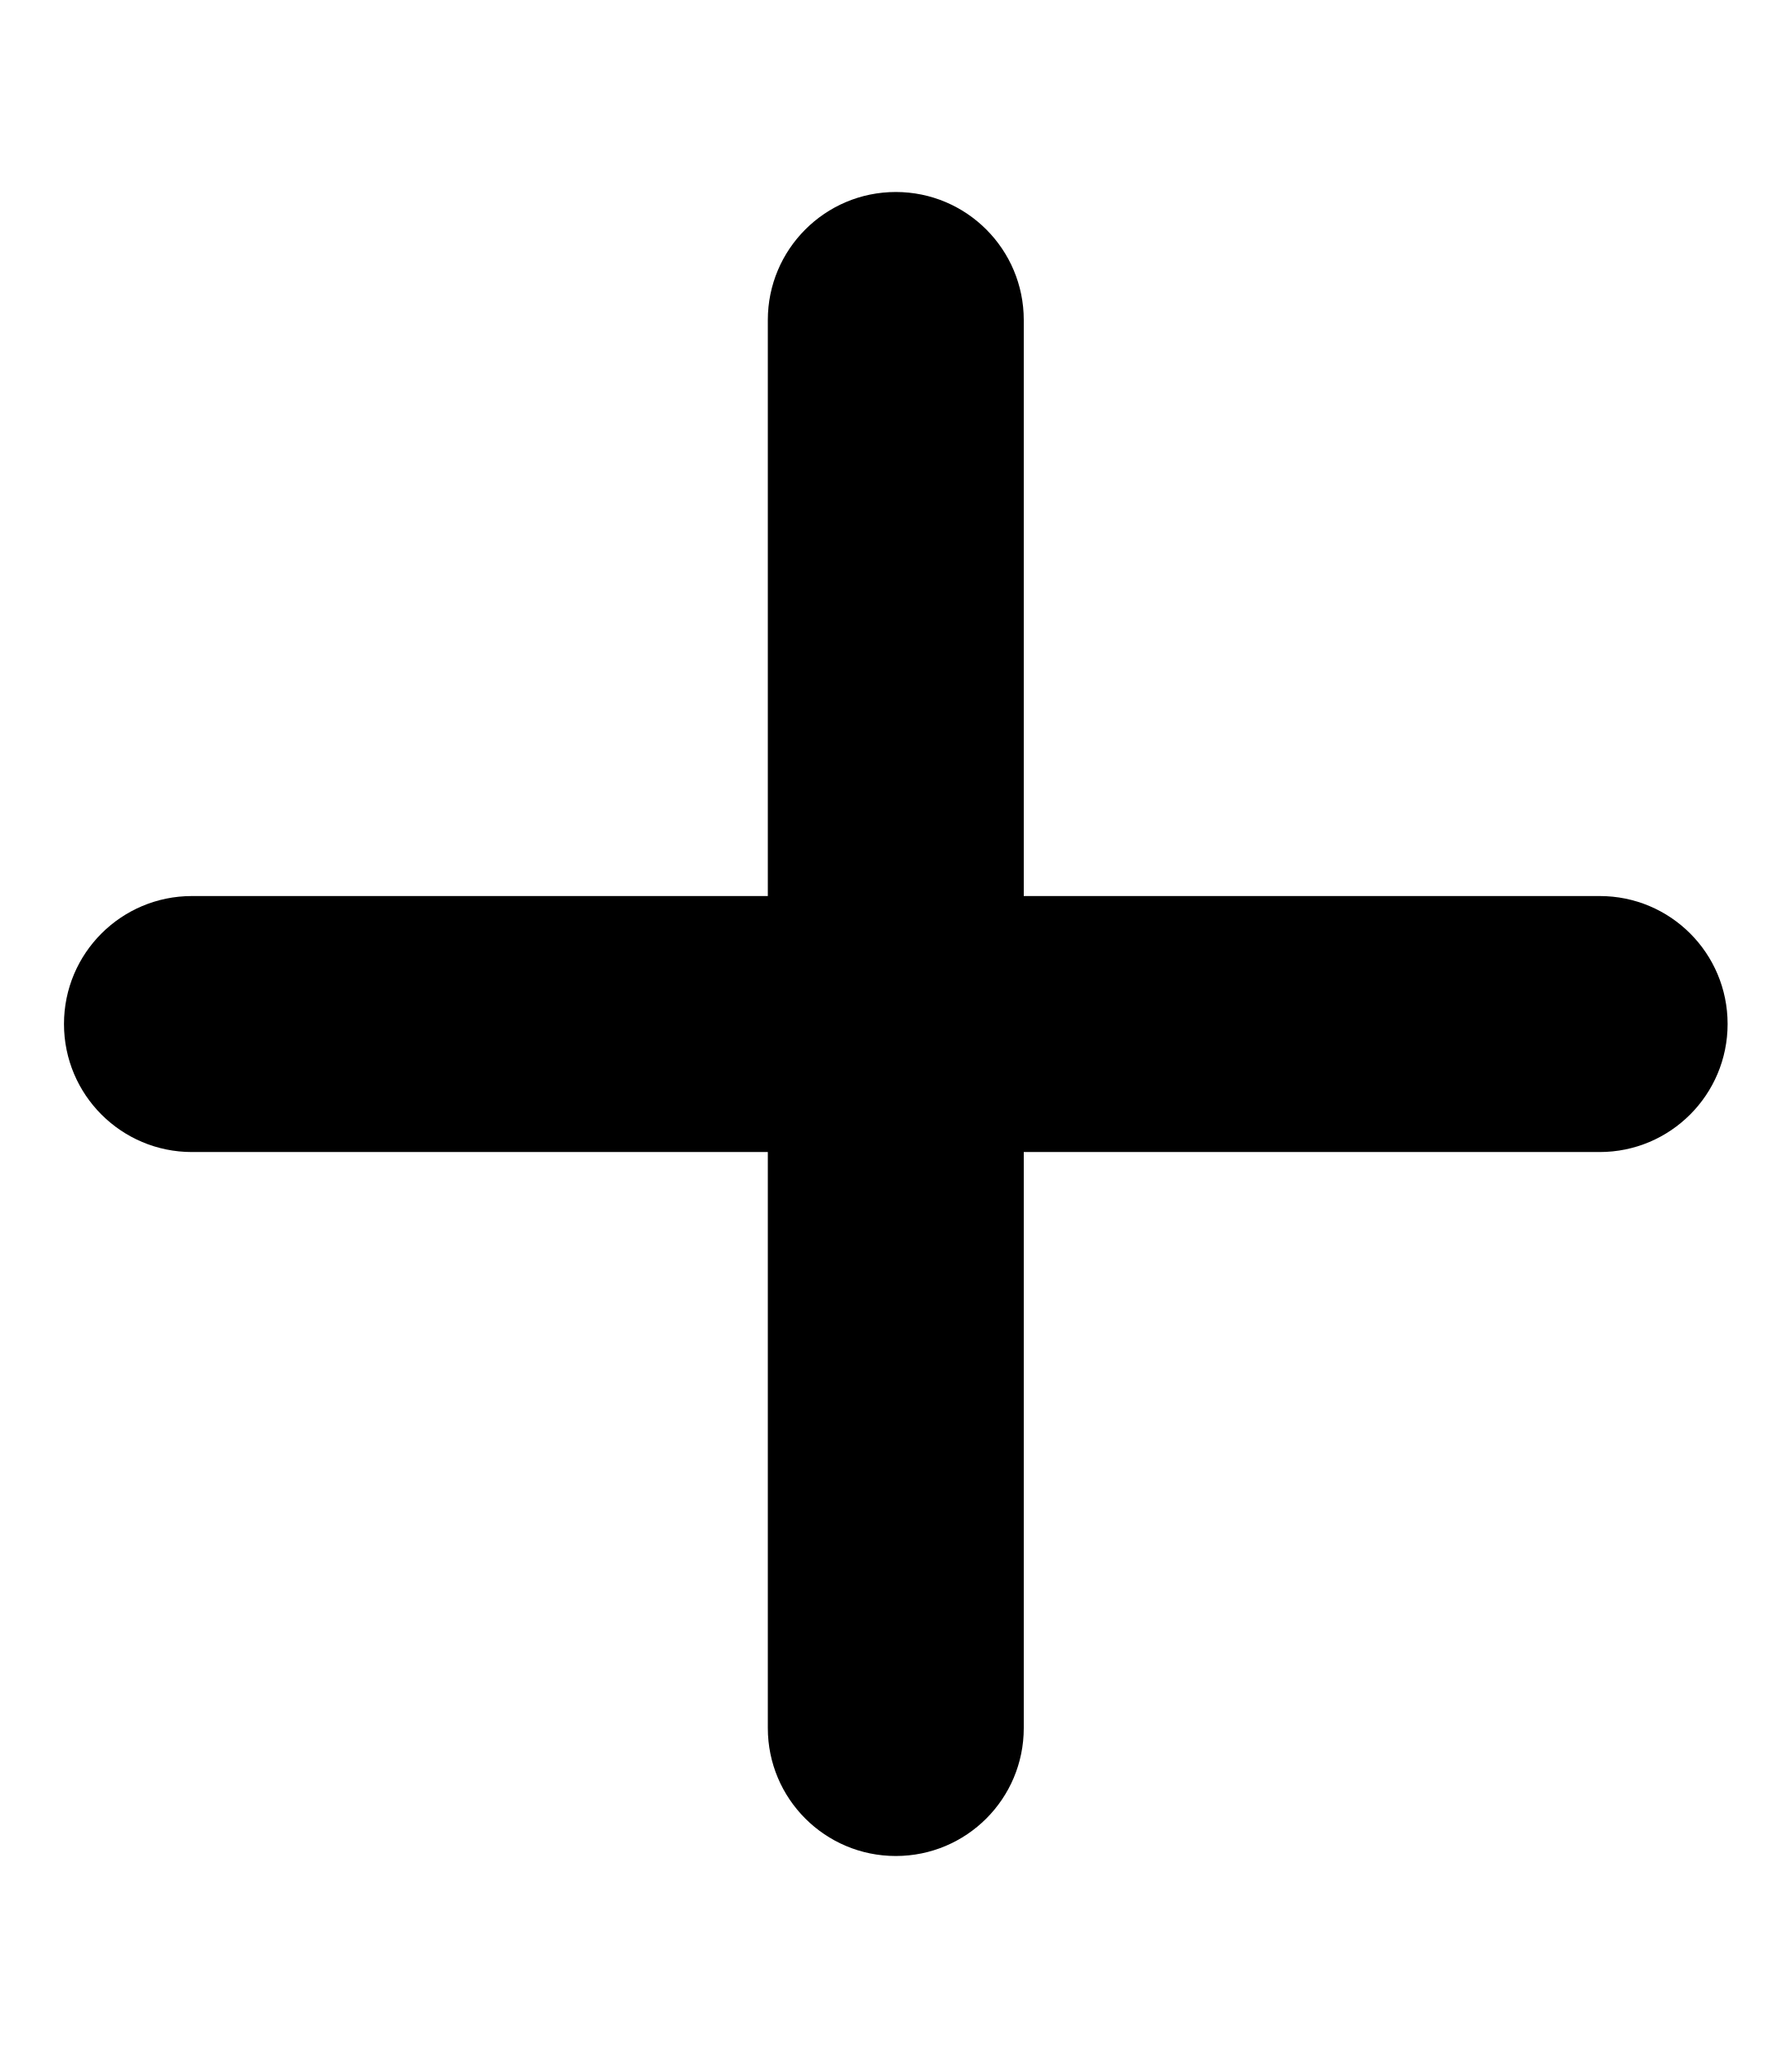
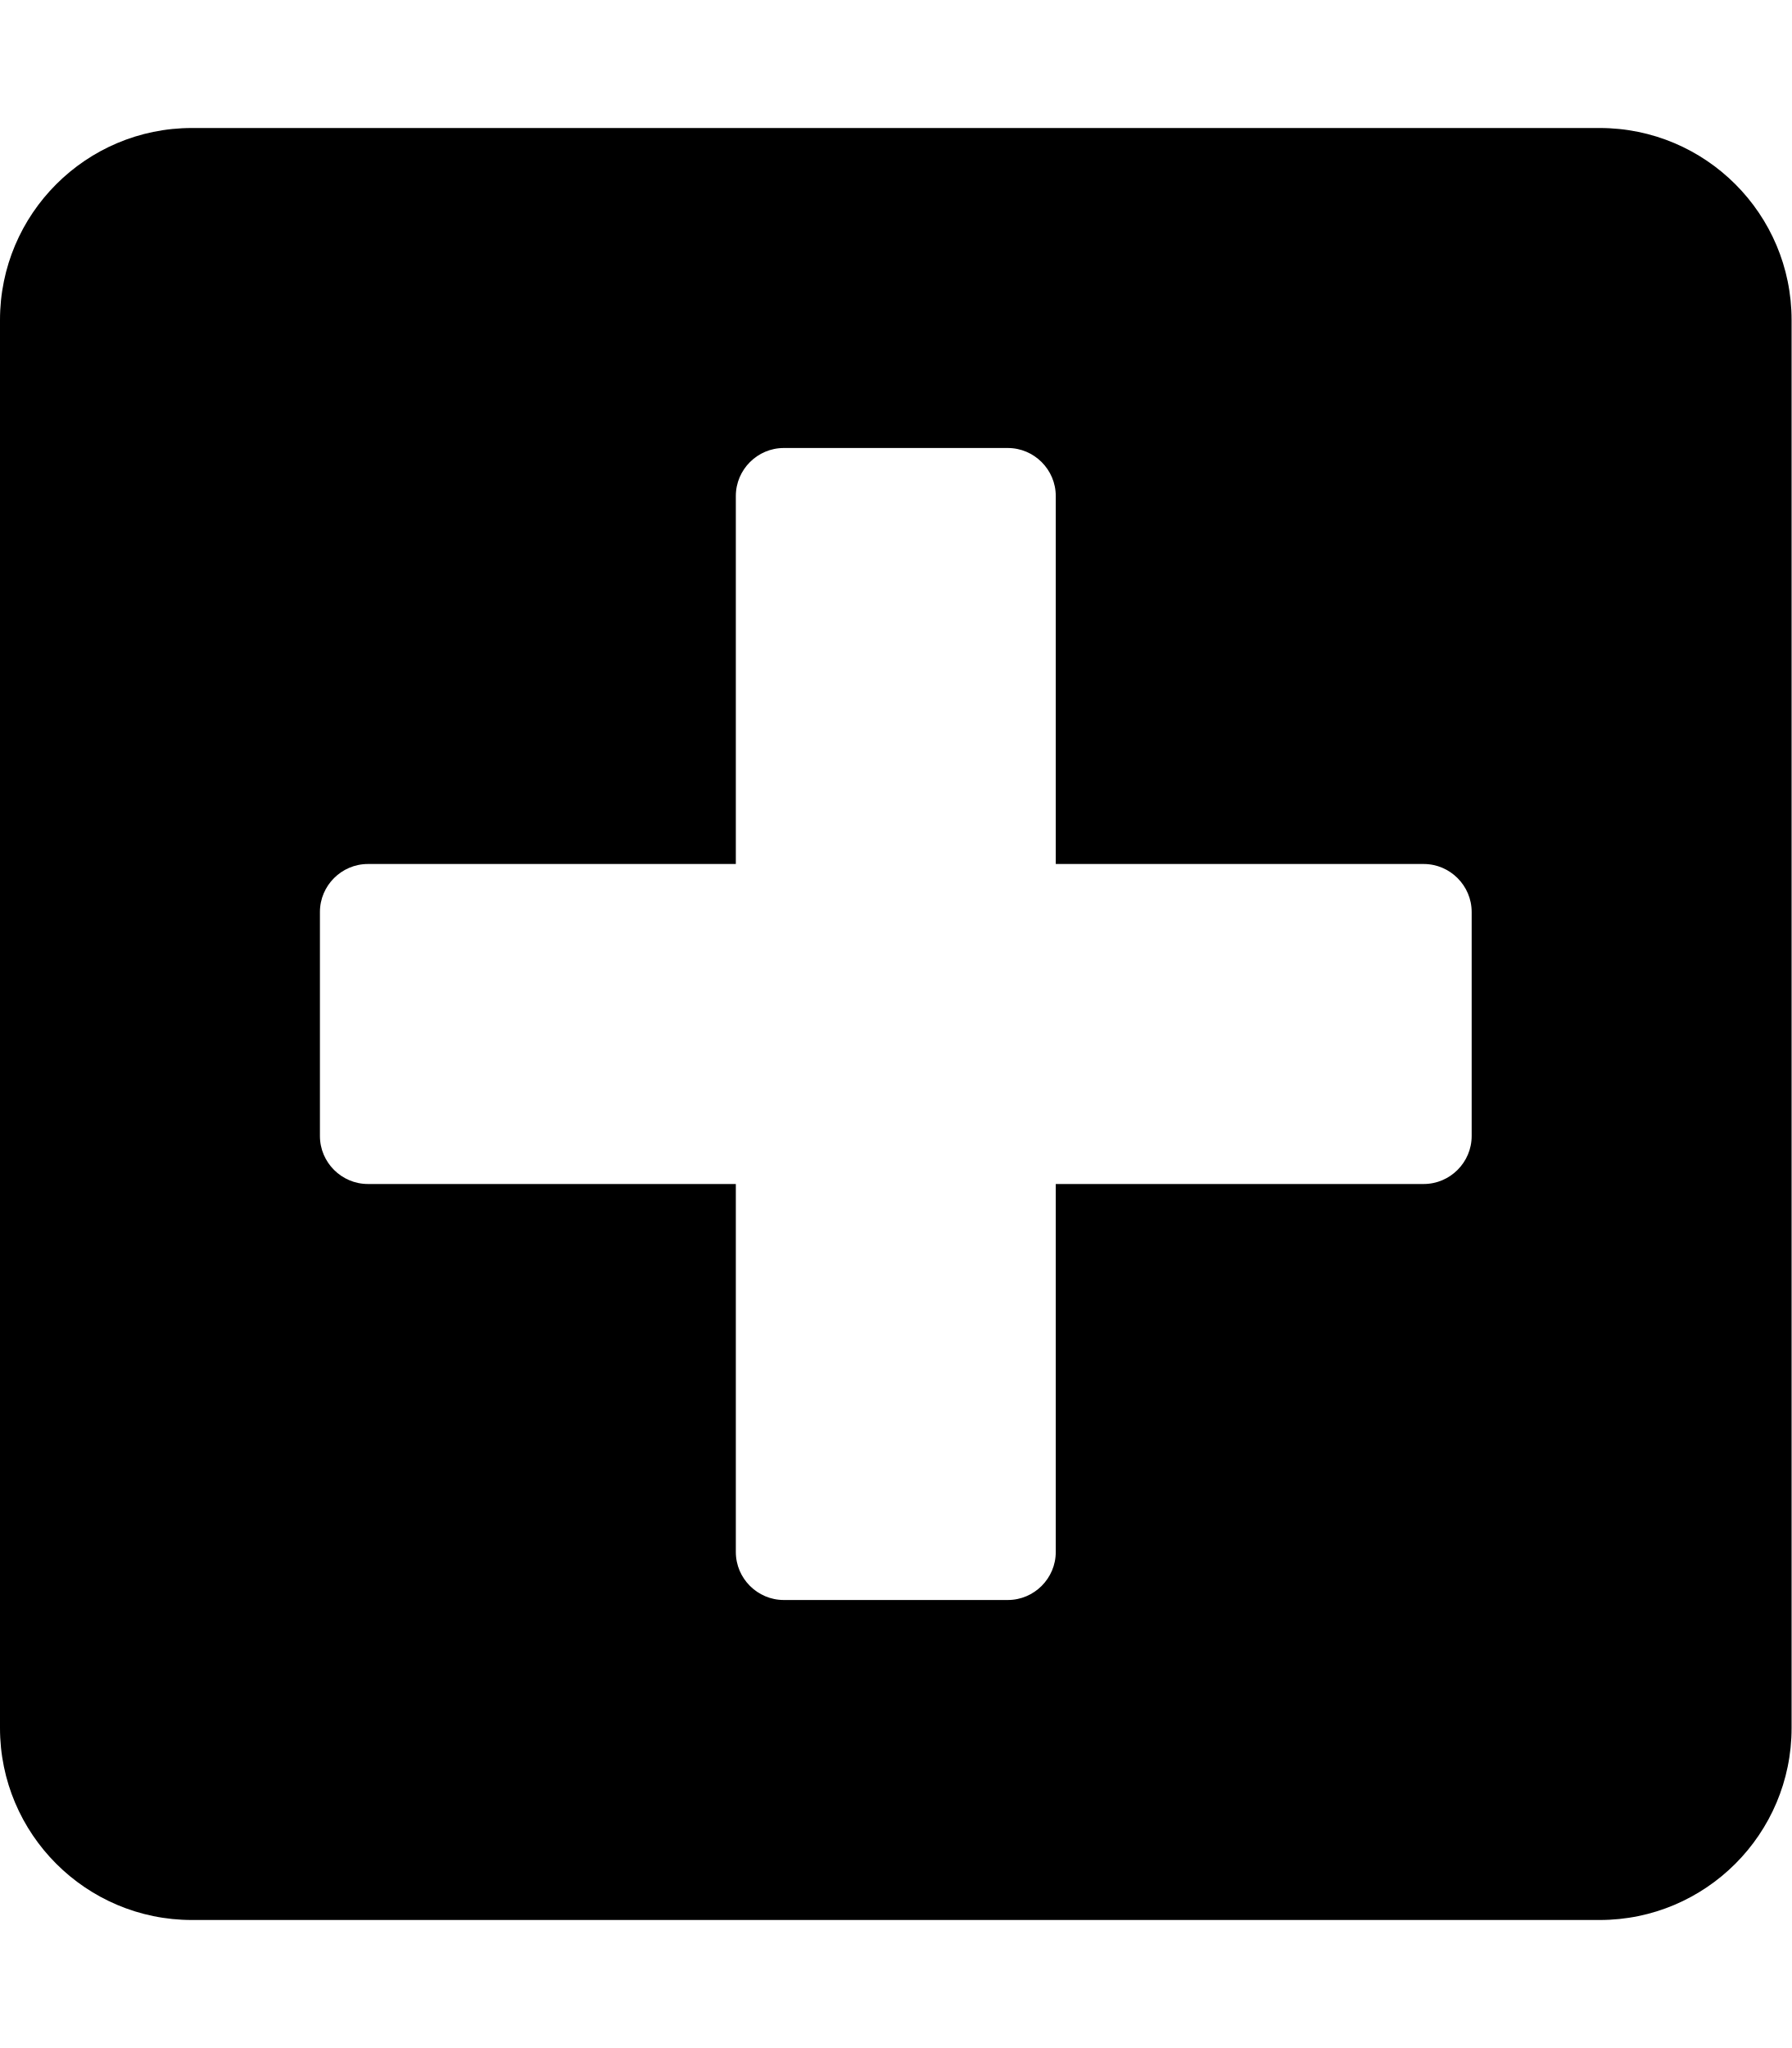
<svg xmlns="http://www.w3.org/2000/svg" viewBox="0 0 448 512">
-   <path d="M432 256c0 17.69-14.33 32.01-32 32.01H256v144c0 17.69-14.33 31.99-32 31.99s-32-14.3-32-31.99v-144H48c-17.67 0-32-14.32-32-32.01s14.33-31.99 32-31.99H192v-144c0-17.69 14.33-32.01 32-32.01s32 14.32 32 32.01v144h144C417.7 224 432 238.3 432 256z" />
+   <path d="M400 32H48C21.5 32 0 53.5 0 80v352c0 26.5 21.5 48 48 48h352c26.5 0 48-21.5 48-48V80c0-26.5-21.5-48-48-48zm-32 252c0 6.6-5.4 12-12 12h-92v92c0 6.6-5.4 12-12 12h-56c-6.6 0-12-5.4-12-12v-92H92c-6.6 0-12-5.4-12-12v-56c0-6.6 5.4-12 12-12h92v-92c0-6.6 5.4-12 12-12h56c6.6 0 12 5.4 12 12v92h92c6.6 0 12 5.4 12 12v56z" />
</svg>
